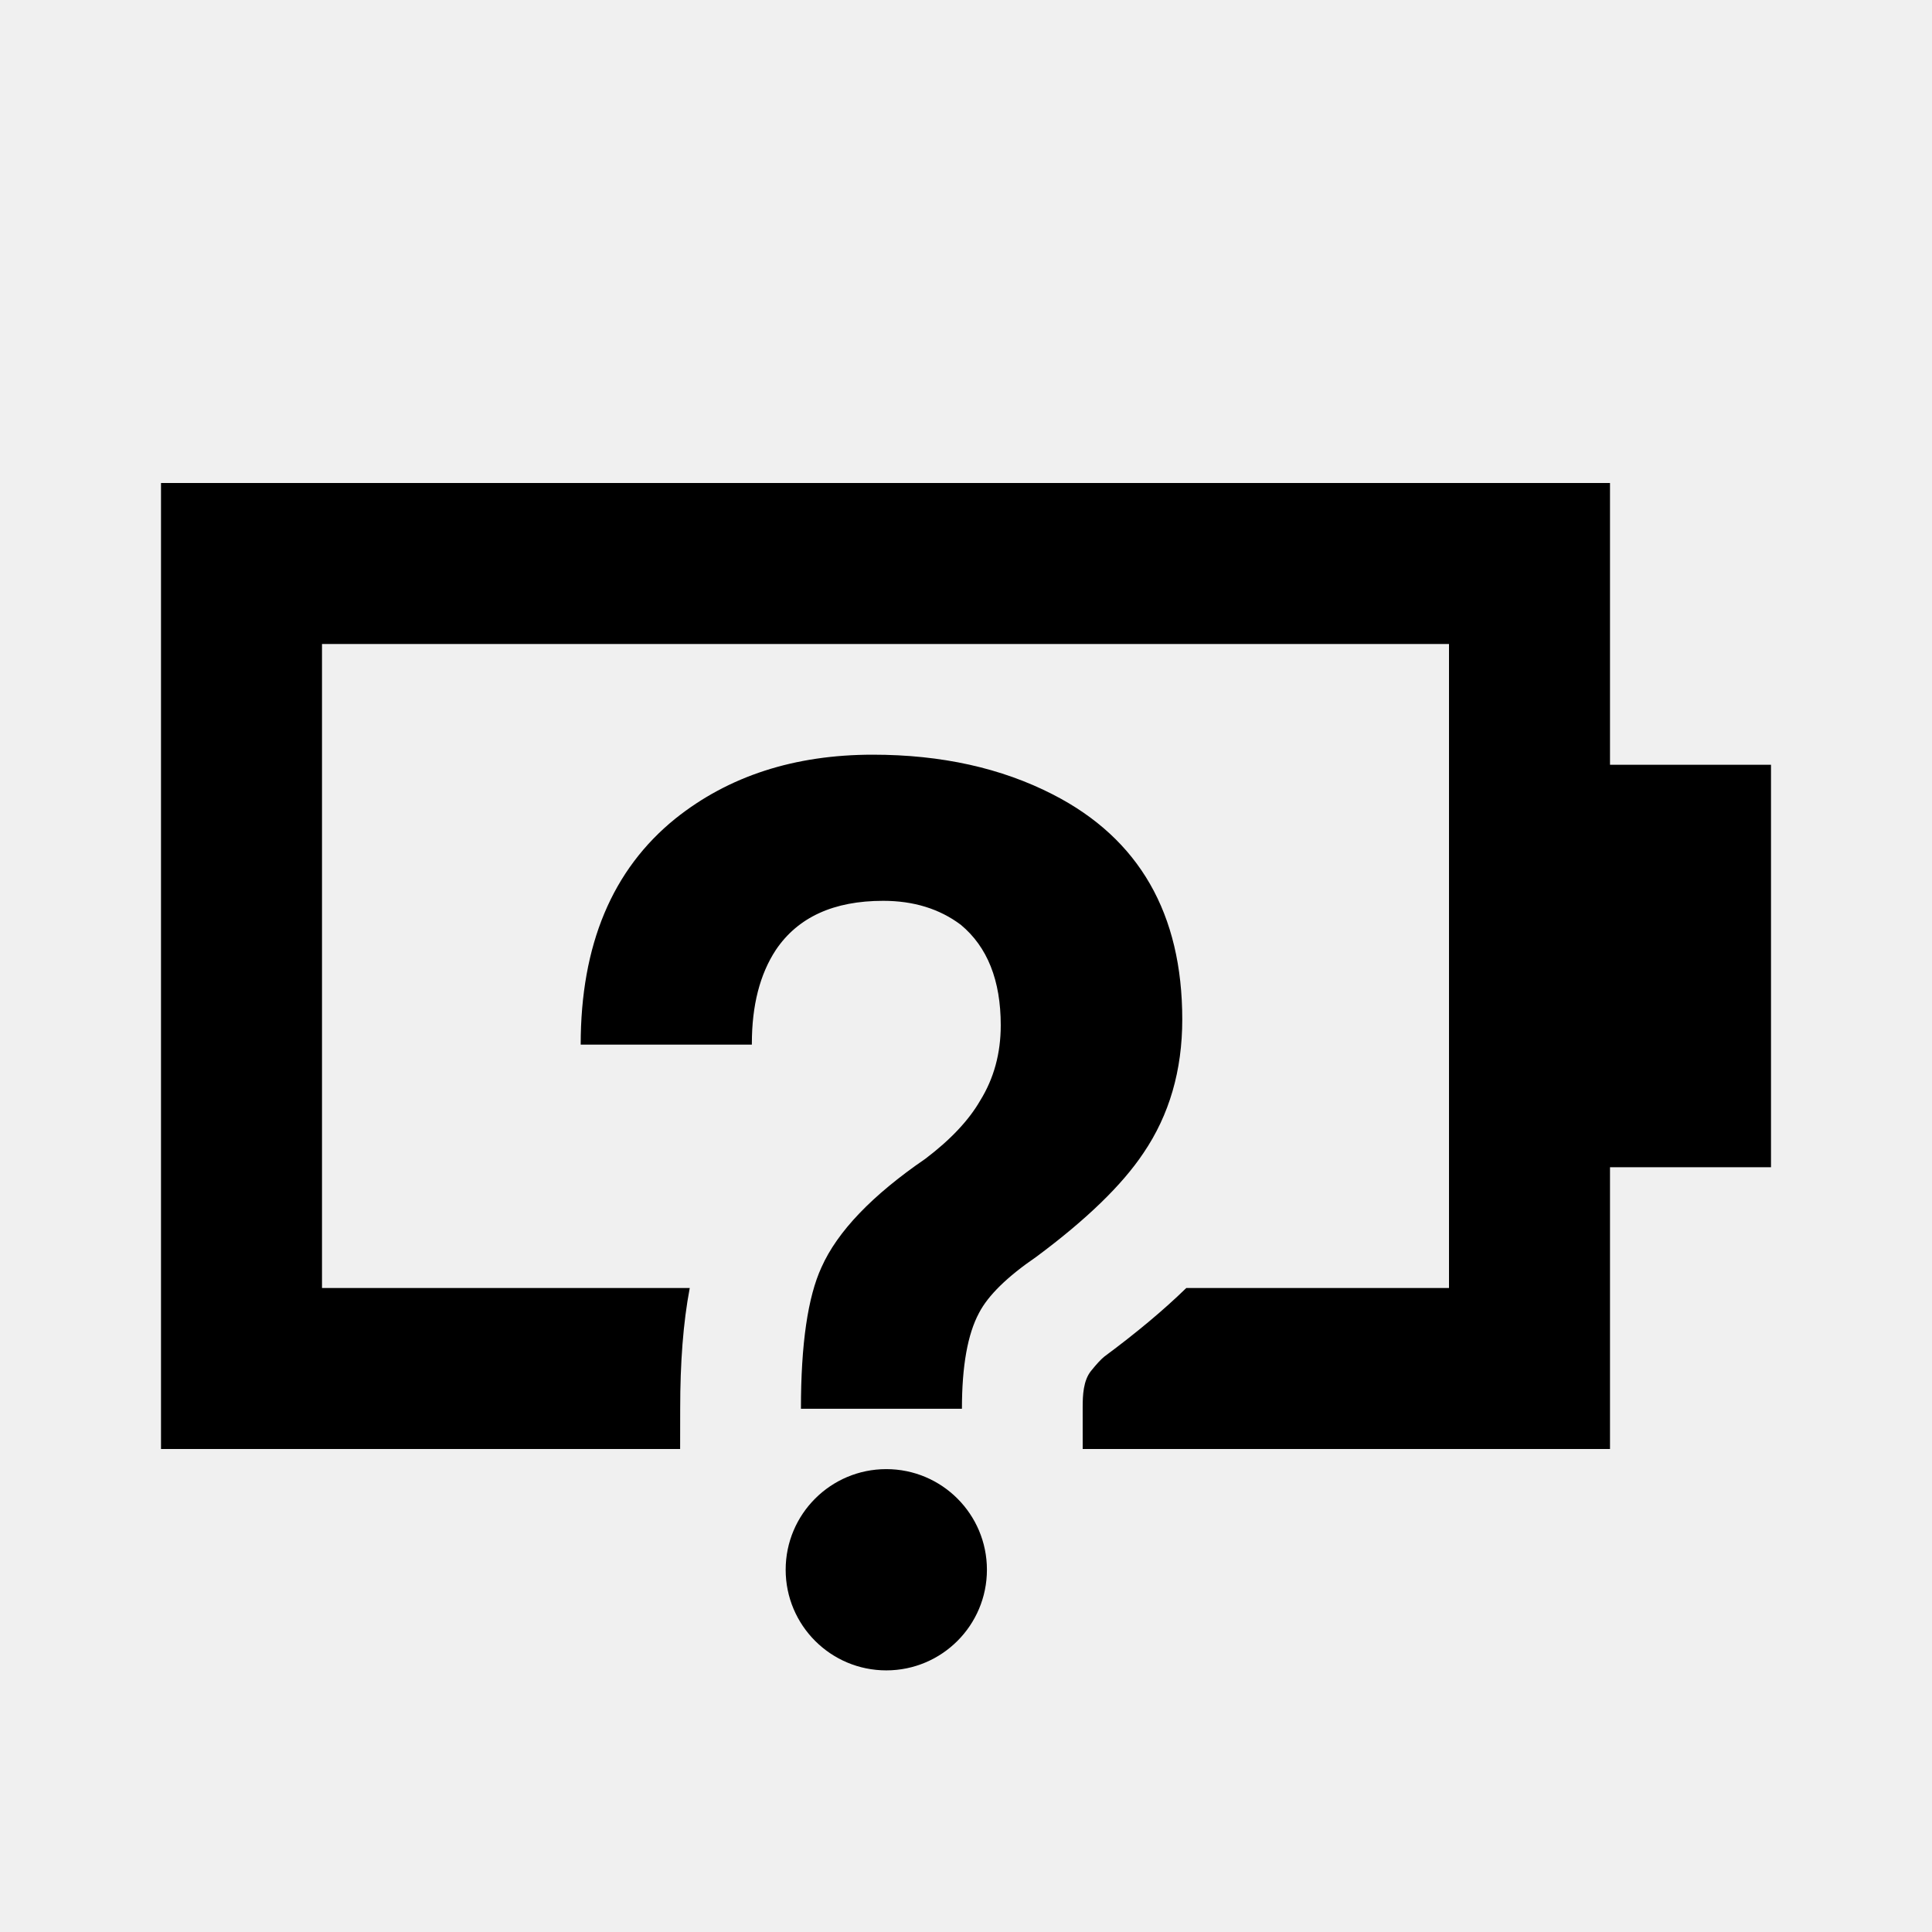
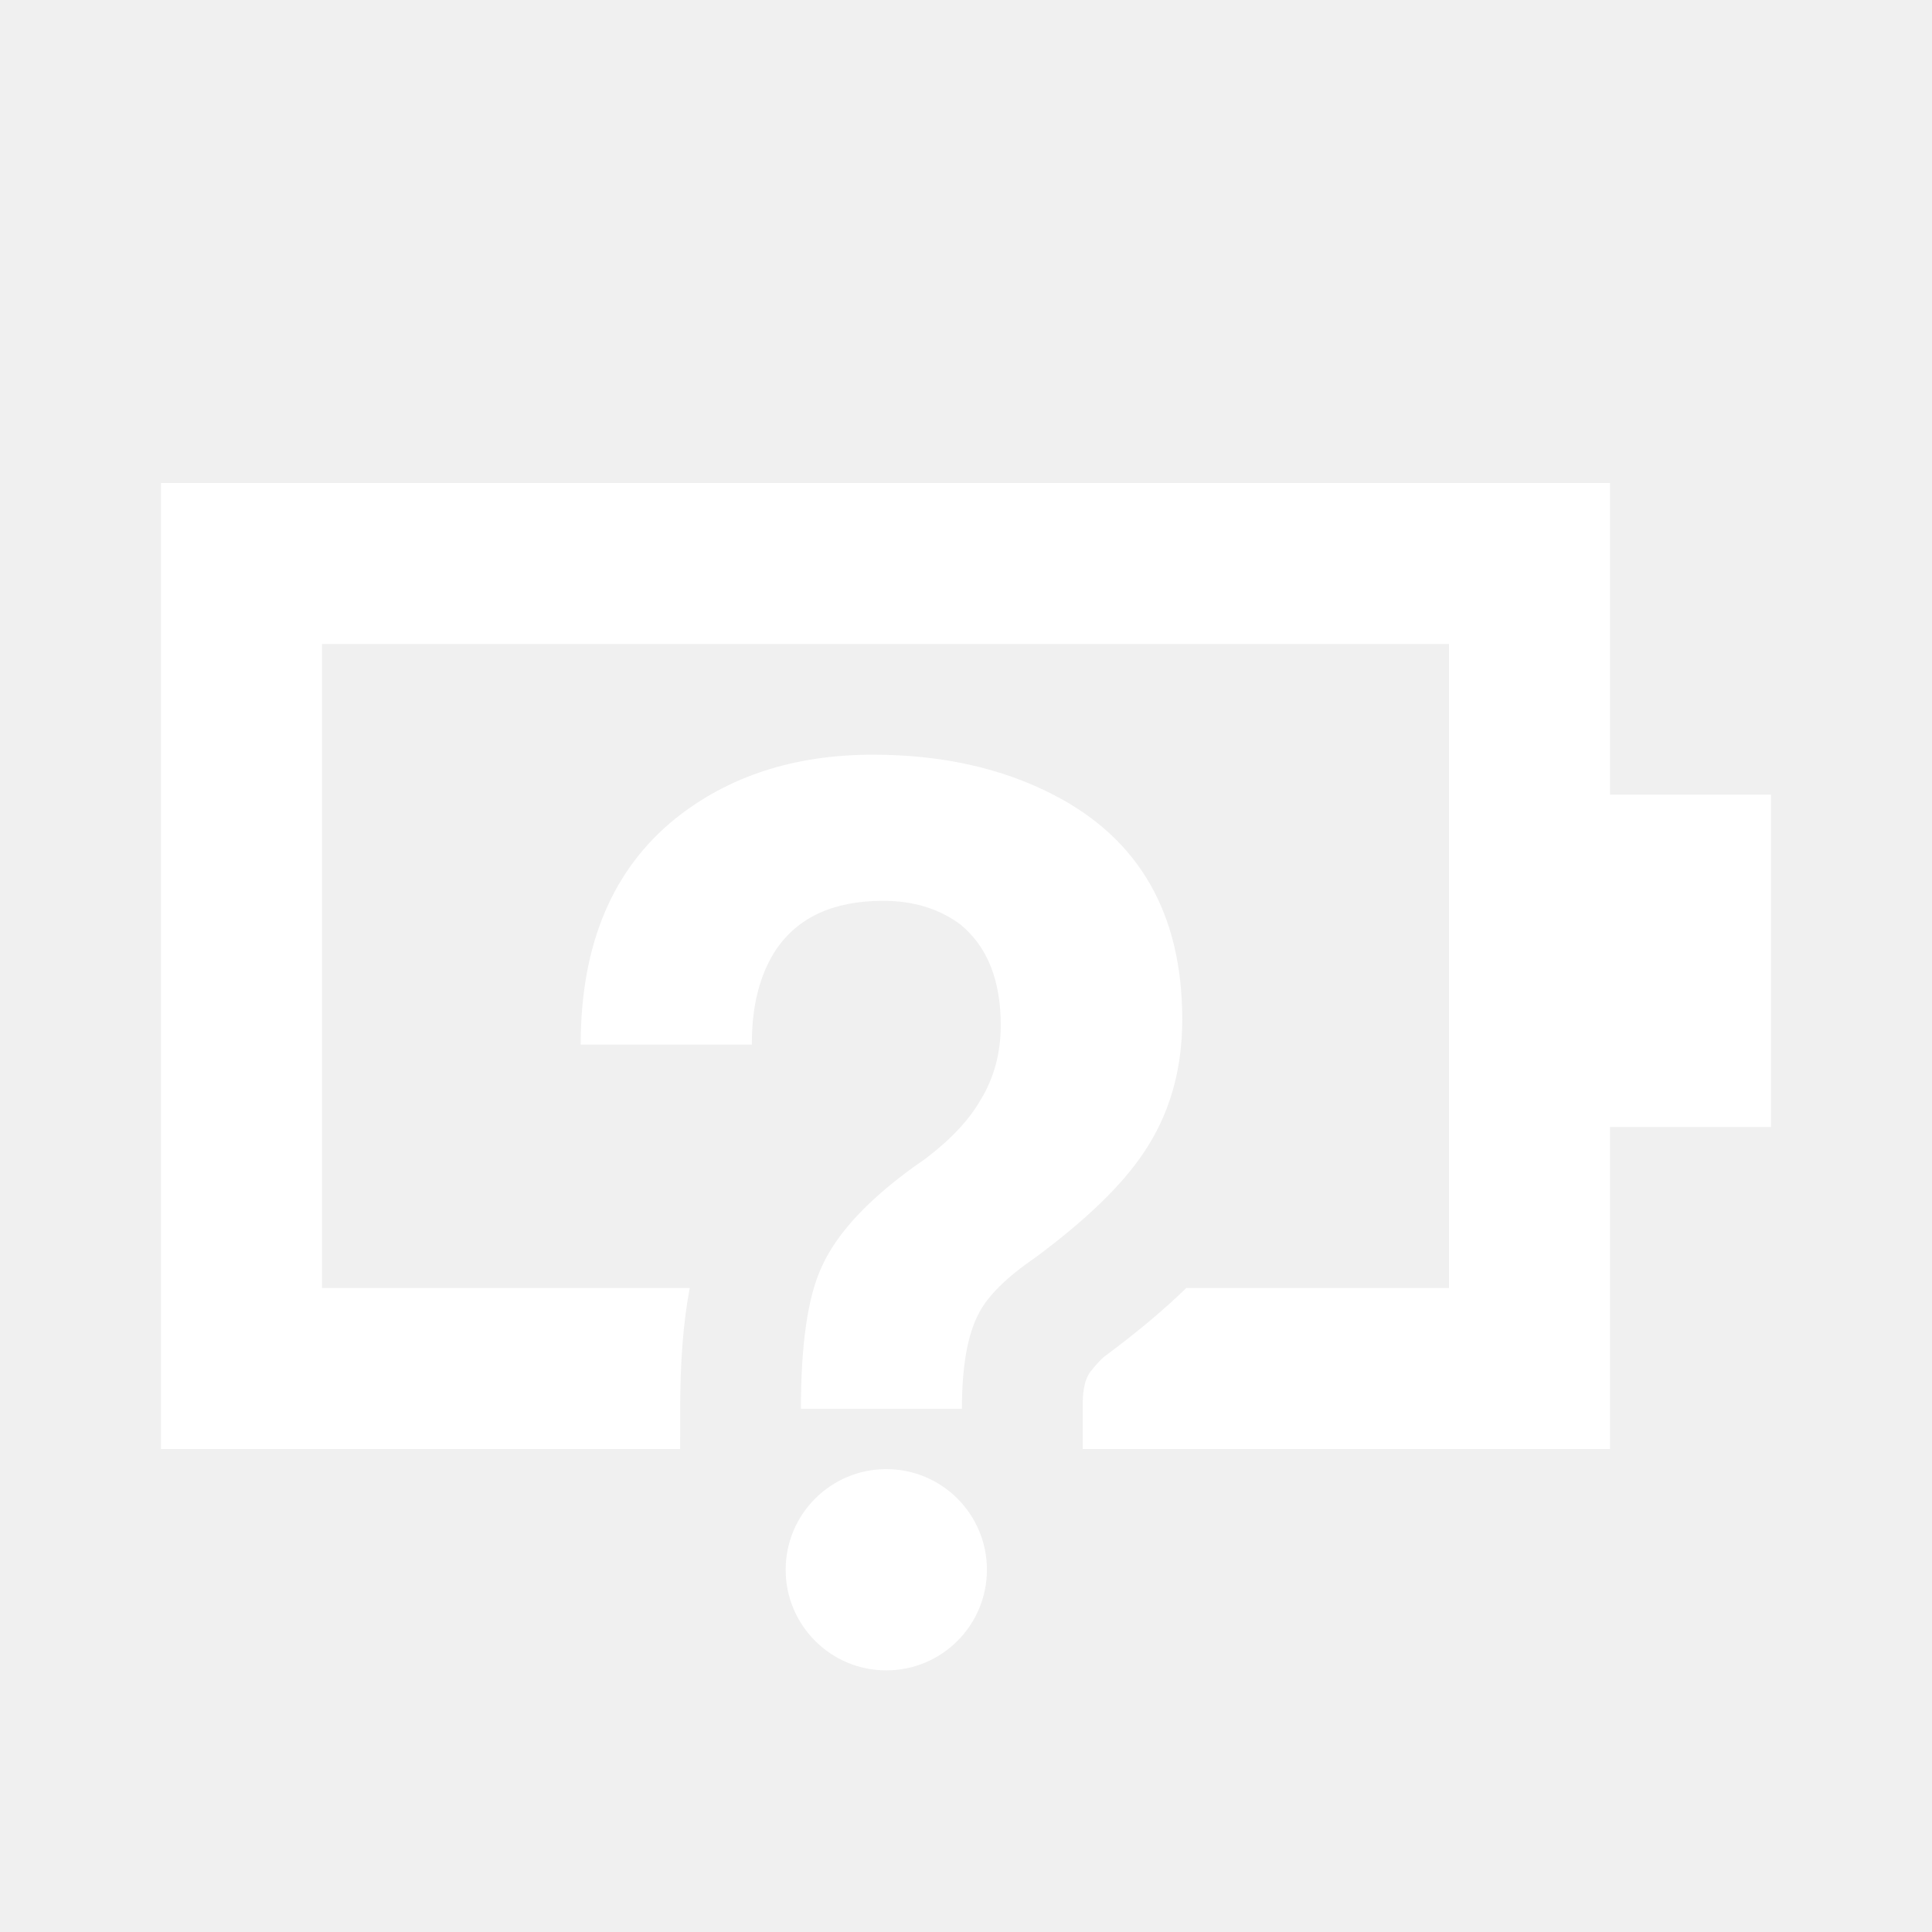
- <svg xmlns="http://www.w3.org/2000/svg" width="512" height="512" viewBox="0 0 512 512">
-   <path fill-rule="evenodd" d="M192.21,261.333 C206.938,261.333 218.877,273.272 218.877,288 C218.877,302.728 206.938,314.667 192.21,314.667 C177.482,314.667 165.543,302.728 165.543,288 C165.543,273.272 177.482,261.333 192.21,261.333 Z M384,0 L384,74.666 L426.667,74.667 L426.667,181.333 L384,181.333 L384,256 L244.258,256 L244.254,245.333 L244.255,244.73 C244.264,241.835 244.401,237.88 246.459,235.321 C247.929,233.493 249.109,232.221 249.999,231.506 C258.431,225.26 265.628,219.258 271.716,213.333 L341.333,213.333 L341.333,42.667 L42.667,42.667 L42.667,213.333 L140.123,213.333 C138.373,222.549 137.589,233.171 137.589,245.333 L137.573,256 L3.55271368e-14,256 L3.55271368e-14,0 L384,0 Z M188.651,72.001 C206.812,72.001 222.744,75.535 236.45,82.59 C259.253,94.293 270.645,114.161 270.645,142.171 C270.645,155.686 267.21,167.488 260.357,177.568 C254.706,186.038 245.236,195.216 231.921,205.102 C224.257,210.349 219.21,215.285 216.795,219.924 C213.755,225.573 212.254,234.038 212.254,245.333 L169.589,245.333 C169.589,228.197 171.413,215.694 175.043,207.829 C179.272,198.346 188.45,188.765 202.564,179.087 C209.228,174.042 214.067,168.903 217.093,163.661 C220.718,157.81 222.542,151.159 222.542,143.695 C222.542,131.797 219.003,122.93 211.948,117.072 C206.312,112.844 199.446,110.727 191.379,110.727 C178.271,110.727 168.789,115.065 162.943,123.736 C158.707,130.185 156.584,138.454 156.584,148.535 L156.584,148.84 L111.222,148.84 C111.222,122.418 119.581,102.457 136.313,88.941 C150.433,77.659 167.886,72.001 188.651,72.001 Z" transform="translate(42.667 128)" />
+ <svg xmlns="http://www.w3.org/2000/svg" width="512" height="512" viewBox="0 0 512 512" fill="none">
+   <path fill-rule="evenodd" clip-rule="evenodd" d="M234.877 389.333C249.605 389.333 261.544 401.272 261.544 416C261.544 430.728 249.605 442.667 234.877 442.667C220.149 442.667 208.21 430.728 208.21 416C208.21 401.272 220.149 389.333 234.877 389.333ZM426.667 128V210.589L469.334 210.59V298.667L426.667 298.667V384H286.925L286.921 373.333L286.922 372.73C286.931 369.835 287.068 365.88 289.126 363.321C290.596 361.493 291.776 360.221 292.666 359.506C301.098 353.26 308.295 347.258 314.383 341.333L384 341.333V170.667H85.334V341.333L182.79 341.333C181.04 350.549 180.256 361.171 180.256 373.333L180.24 384H42.667V128H426.667ZM231.318 200.001C249.479 200.001 265.411 203.535 279.117 210.59C301.92 222.293 313.312 242.161 313.312 270.171C313.312 283.686 309.877 295.488 303.024 305.568C297.373 314.038 287.903 323.216 274.588 333.102C266.924 338.349 261.877 343.285 259.462 347.924C256.422 353.573 254.921 362.038 254.921 373.333H212.256C212.256 356.197 214.08 343.694 217.71 335.829C221.939 326.346 231.117 316.765 245.231 307.087C251.895 302.042 256.734 296.903 259.76 291.661C263.385 285.81 265.209 279.159 265.209 271.695C265.209 259.797 261.67 250.93 254.615 245.072C248.979 240.844 242.113 238.727 234.046 238.727C220.938 238.727 211.456 243.065 205.61 251.736C201.374 258.185 199.251 266.454 199.251 276.535V276.84H153.889C153.889 250.418 162.248 230.457 178.98 216.941C193.1 205.659 210.553 200.001 231.318 200.001Z" fill="white" />
</svg>
